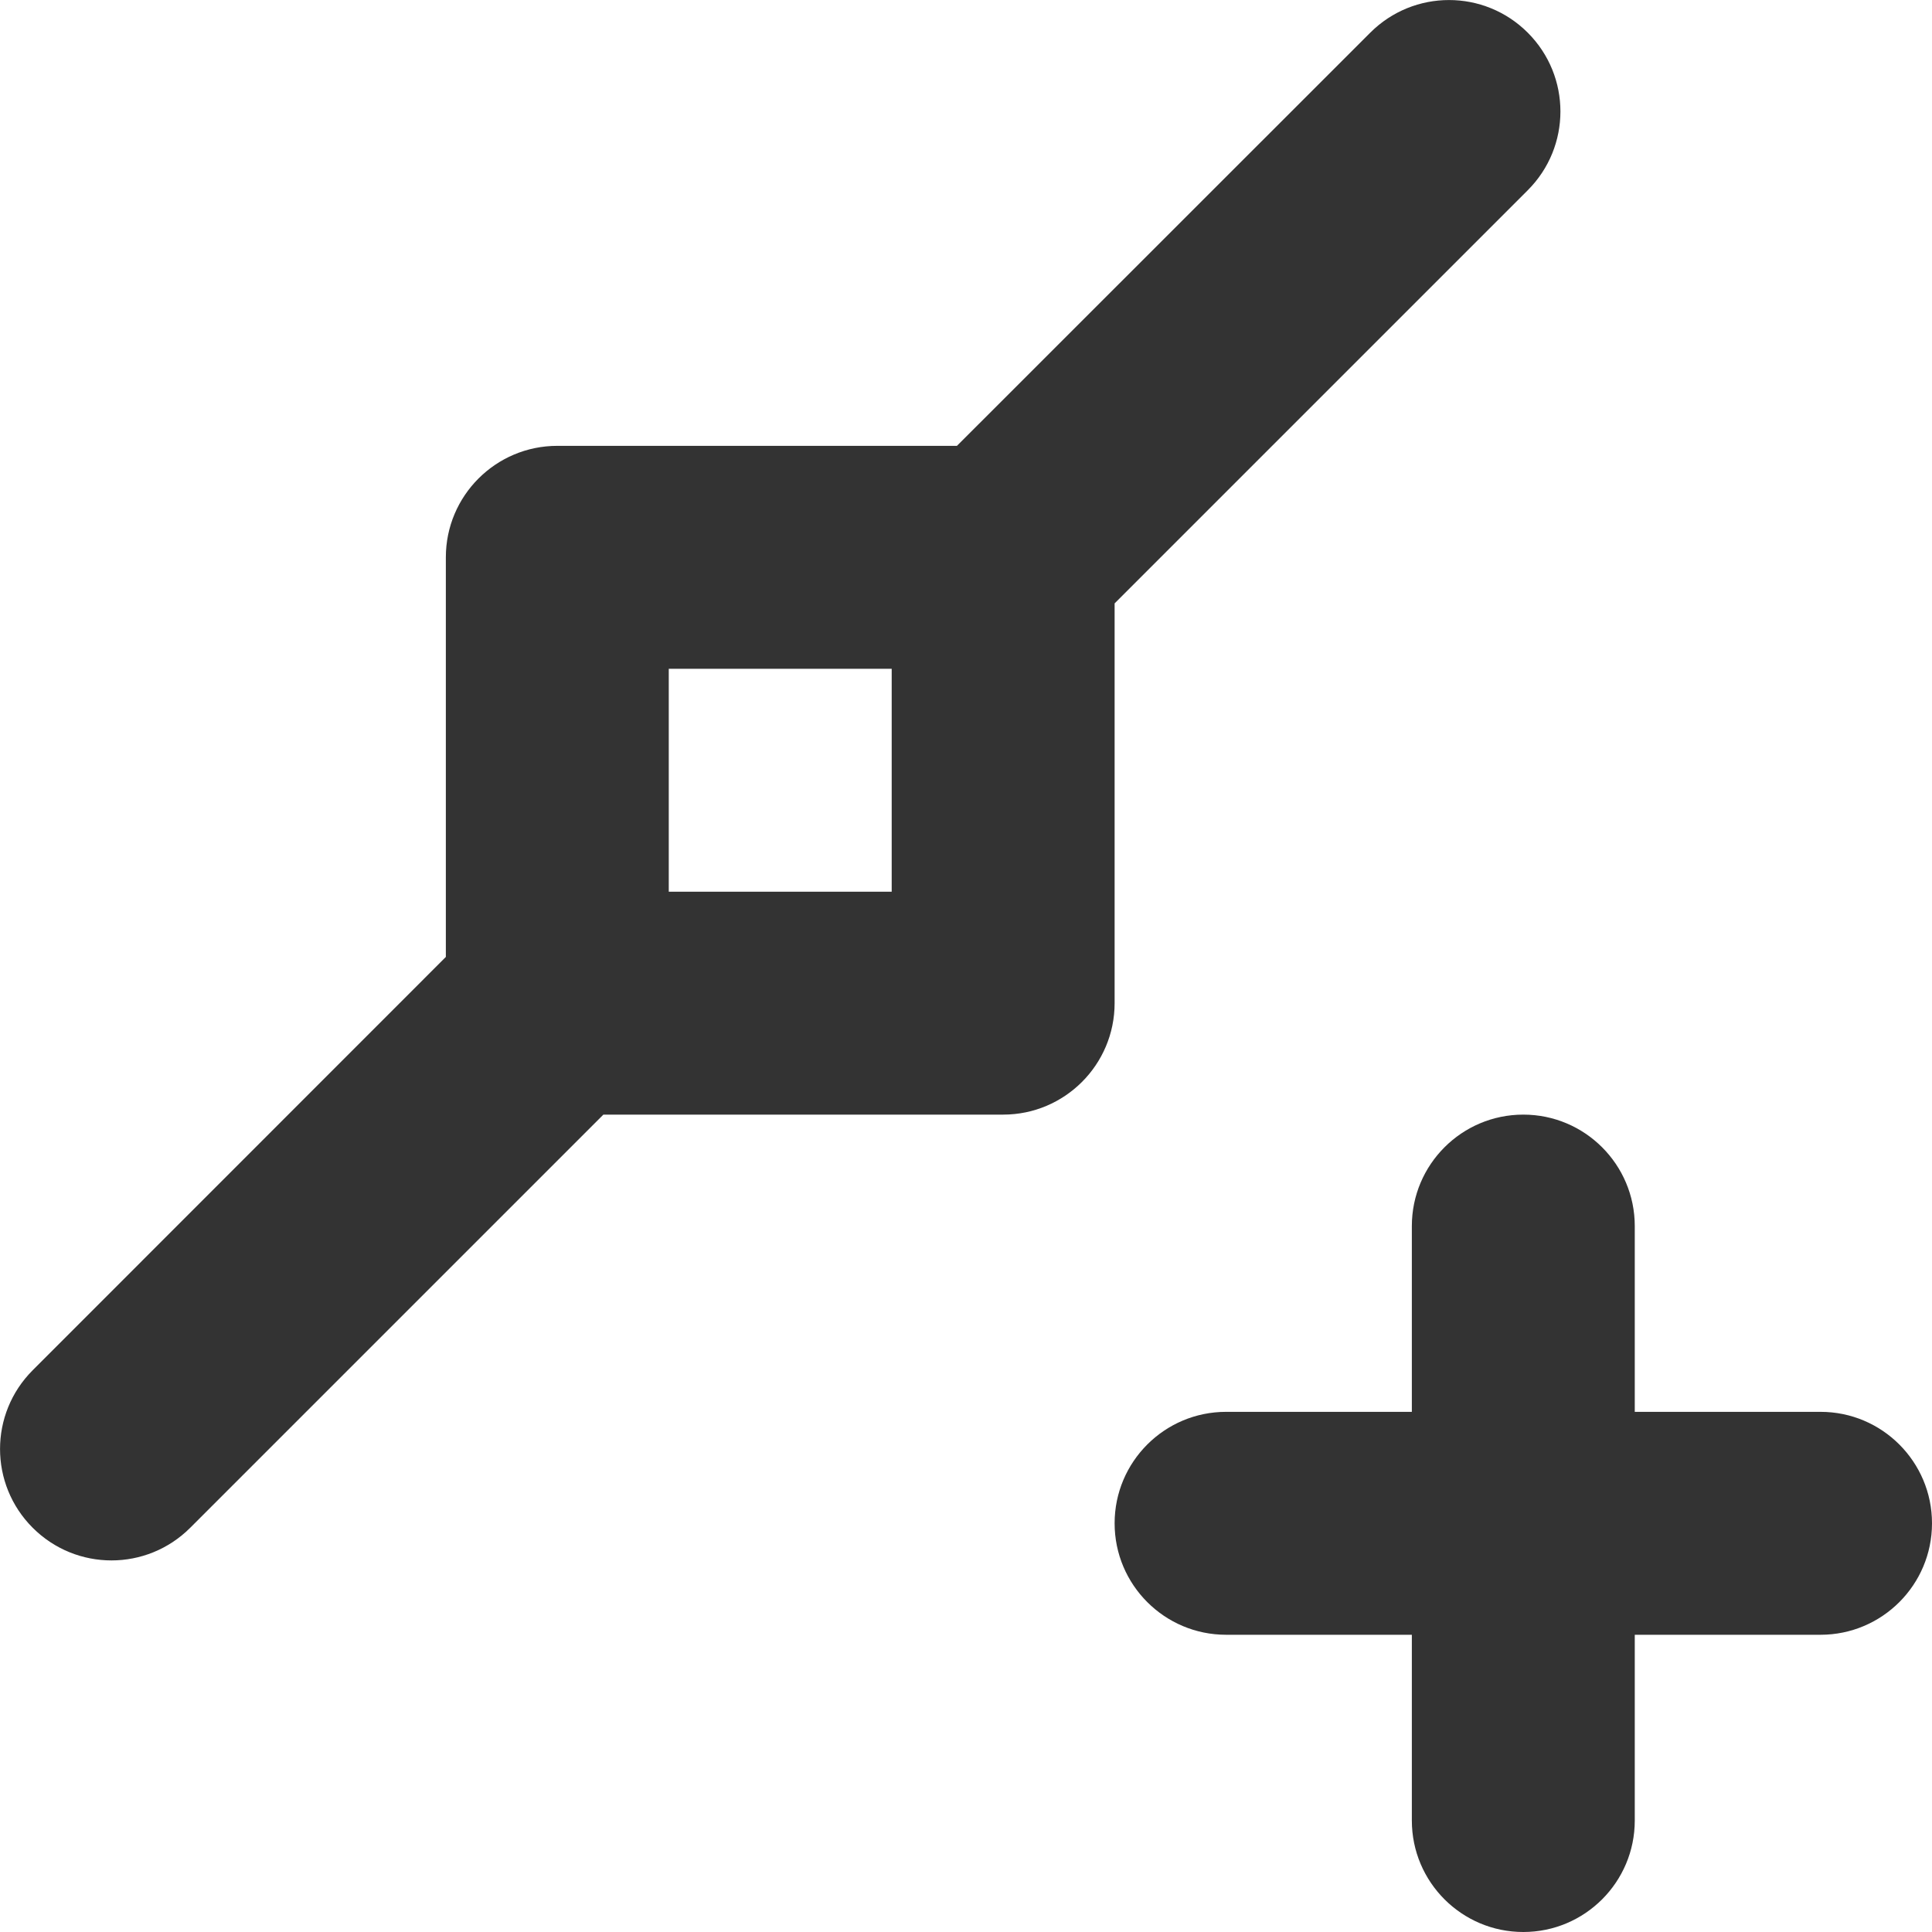
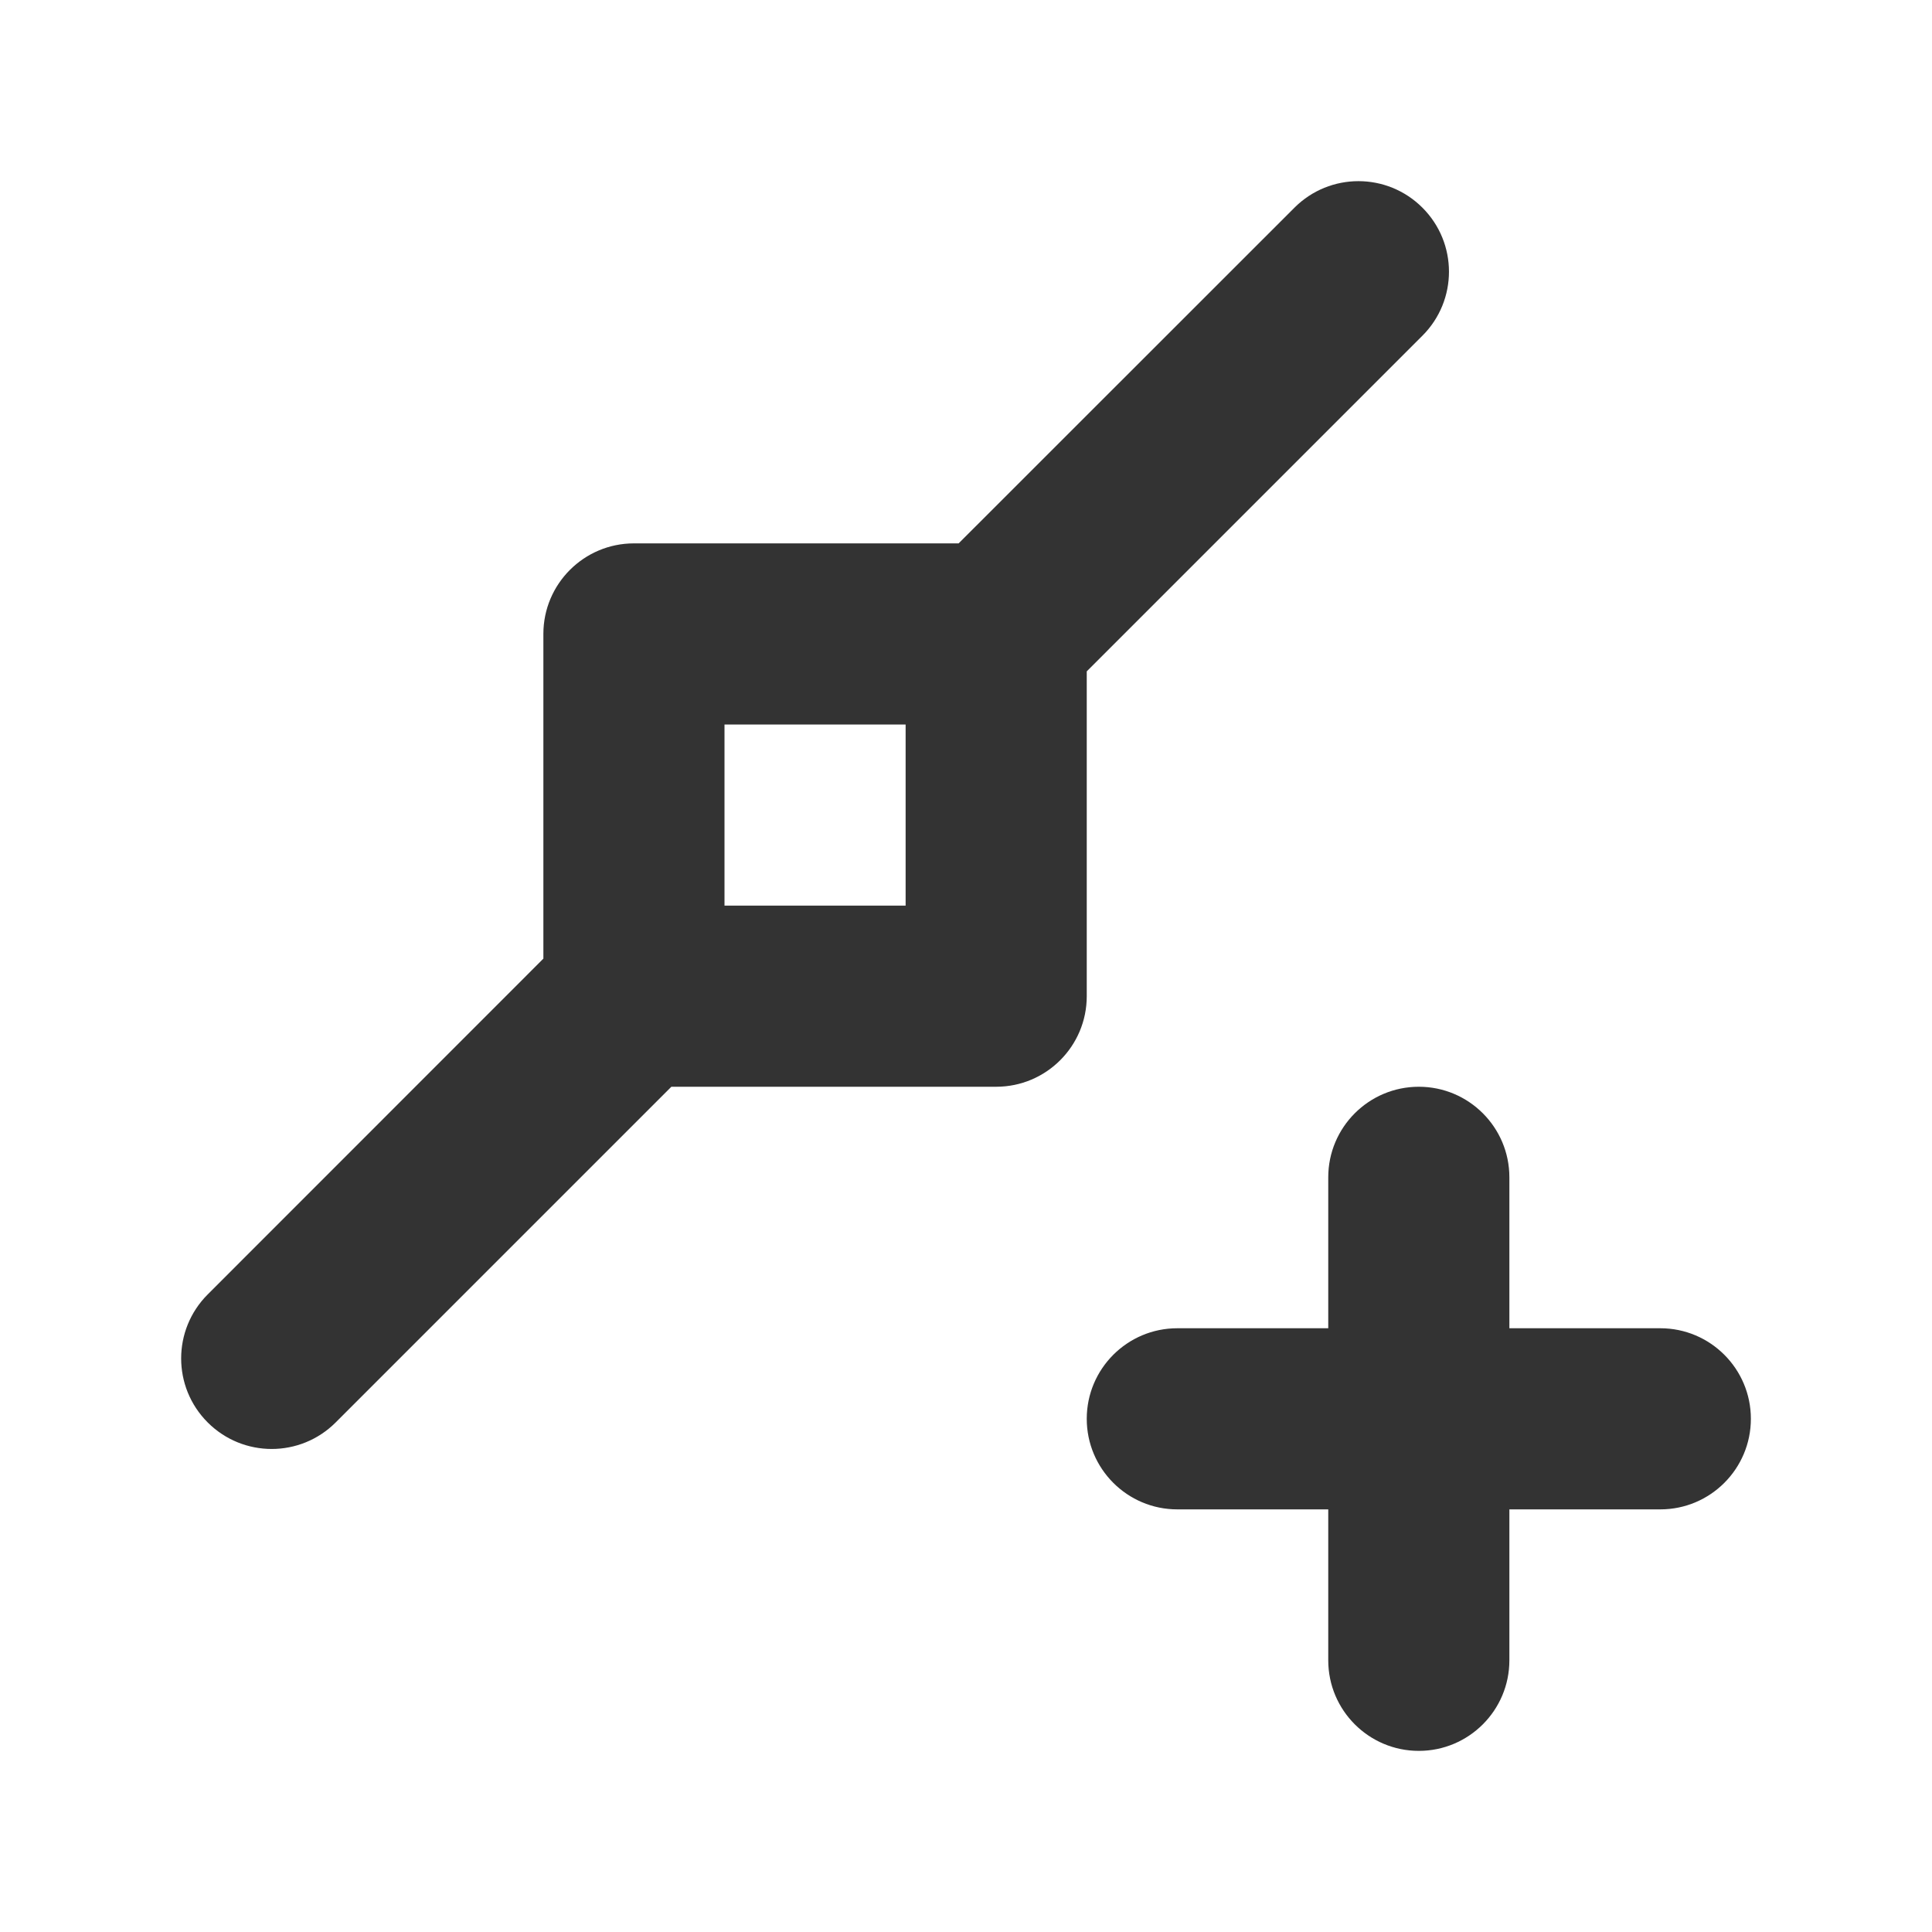
- <svg xmlns="http://www.w3.org/2000/svg" preserveAspectRatio="none" overflow="visible" style="display: block;" width="13" height="13" viewBox="0 0 13 13" fill="none">
-   <path id="icon" d="M10.25 7.5C10.664 7.5 11 7.836 11 8.25V9.5H12.25C12.664 9.5 13 9.836 13 10.25C13 10.664 12.664 11 12.25 11H11V12.25C11 12.664 10.664 13 10.25 13C9.836 13 9.5 12.664 9.5 12.25V11H8.25C7.836 11 7.5 10.664 7.5 10.25C7.5 9.836 7.836 9.5 8.25 9.5H9.5V8.25C9.5 7.836 9.836 7.5 10.25 7.5ZM9.22 0.22C9.513 -0.073 9.987 -0.073 10.28 0.22C10.573 0.513 10.573 0.987 10.28 1.28L7.5 4.06V6.75C7.5 7.164 7.164 7.5 6.75 7.5H4.06L1.28 10.28C0.987 10.573 0.513 10.573 0.22 10.28C-0.073 9.987 -0.073 9.513 0.22 9.22L3 6.439V3.75C3 3.336 3.336 3 3.75 3H6.439L9.22 0.22ZM4.5 6H6V4.5H4.5V6Z" fill="#333333" />
+ <svg xmlns="http://www.w3.org/2000/svg" width="16" height="16" viewBox="0 0 16 16" fill="none">
+   <g transform="translate(1.5,1.5)">
+     <path id="icon" d="M10.25 7.5C10.664 7.5 11 7.836 11 8.25V9.5H12.25C12.664 9.5 13 9.836 13 10.25C13 10.664 12.664 11 12.25 11H11V12.25C11 12.664 10.664 13 10.25 13C9.836 13 9.5 12.664 9.5 12.25V11H8.25C7.836 11 7.5 10.664 7.5 10.25C7.5 9.836 7.836 9.5 8.25 9.5H9.5V8.25C9.5 7.836 9.836 7.5 10.25 7.5ZM9.22 0.22C9.513 -0.073 9.987 -0.073 10.28 0.22C10.573 0.513 10.573 0.987 10.28 1.28L7.5 4.06V6.75C7.5 7.164 7.164 7.5 6.75 7.5H4.06L1.28 10.28C0.987 10.573 0.513 10.573 0.22 10.28C-0.073 9.987 -0.073 9.513 0.22 9.22L3 6.439V3.75C3 3.336 3.336 3 3.75 3H6.439L9.22 0.22ZM4.5 6H6V4.5H4.5V6Z" fill="#333333" />
+   </g>
</svg>
